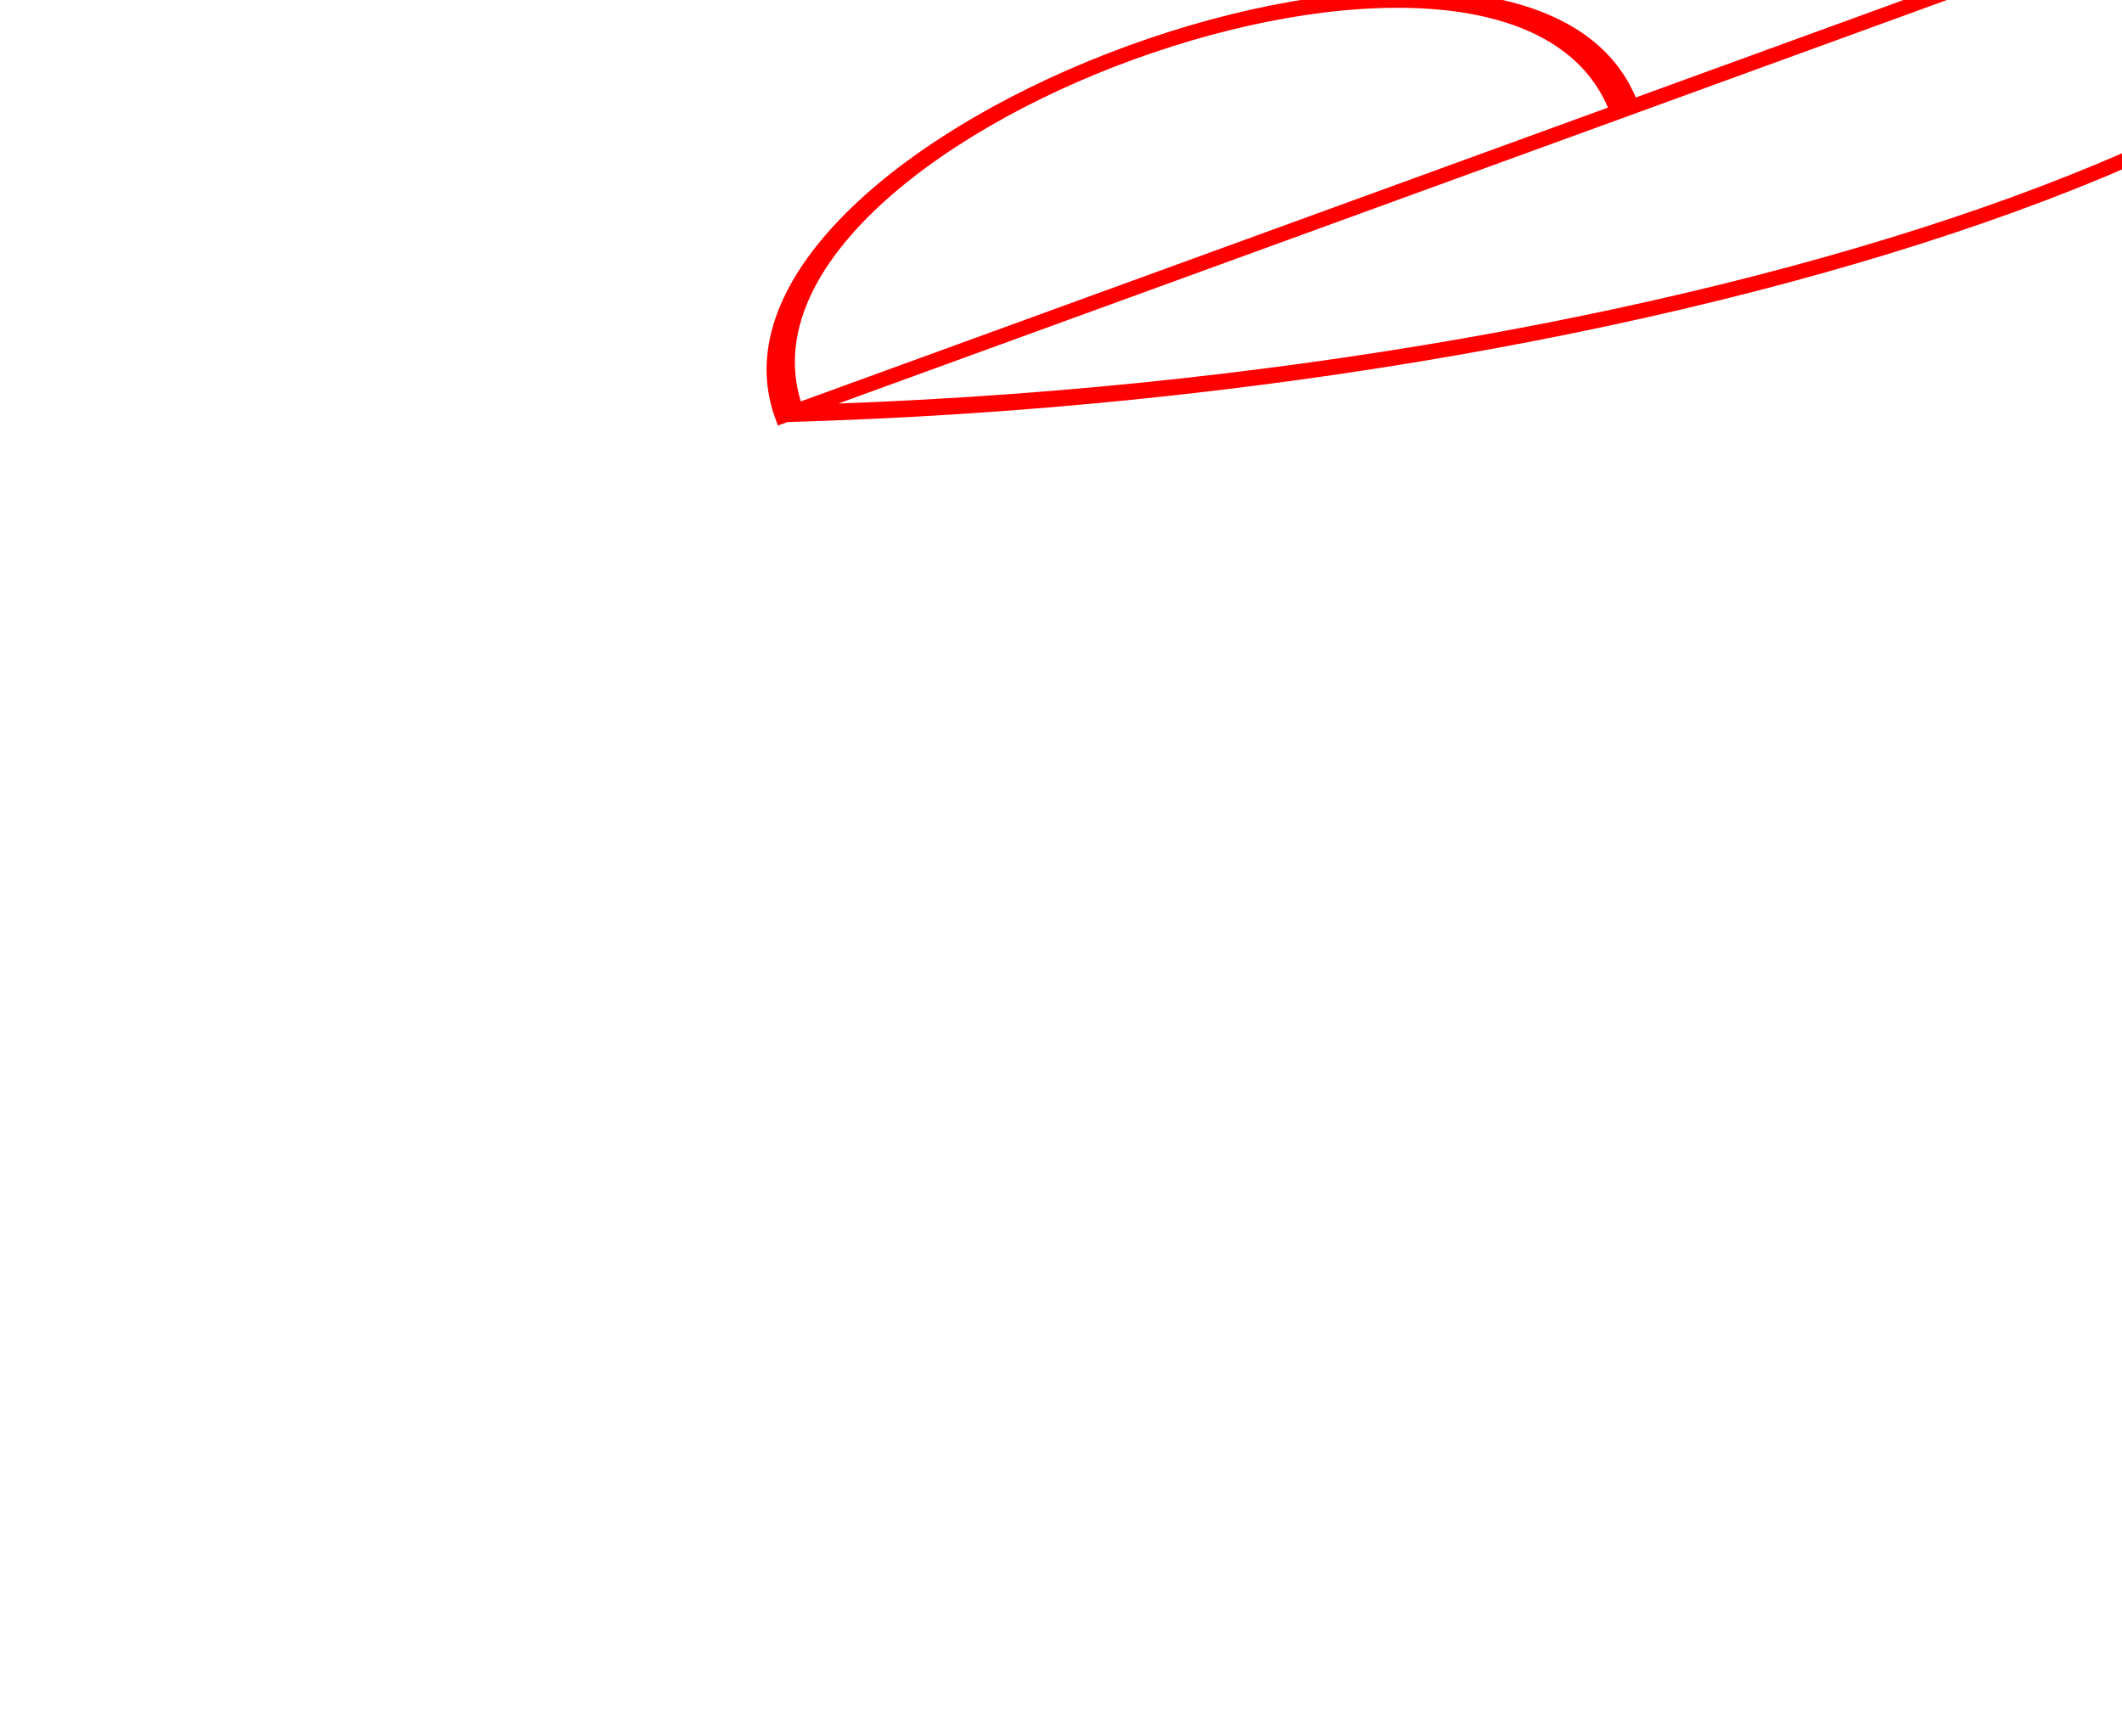
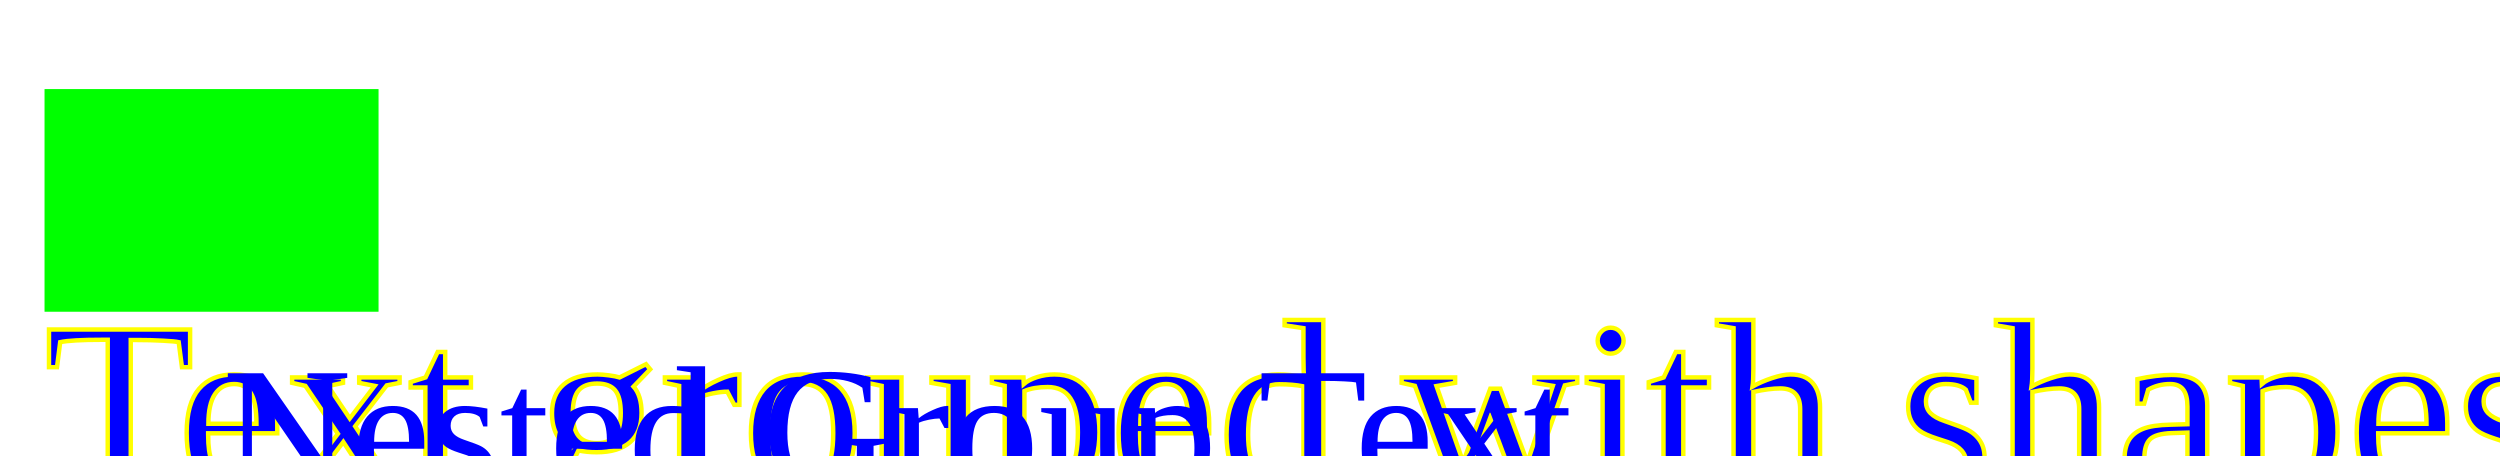
<svg xmlns="http://www.w3.org/2000/svg">
-   <path fill="none" stroke="rgb(255,0,0)" stroke-width="5" d="M100,200 C100,100 250,100 250,200             ZC250,300 400,300 400,200Z" transform="translate(10,20) rotate(-20) scale(2,1)" />
+   <line x1="10" y1="10" x2="85" y2="10" />
+   <rect x="10" y="20" height="50" width="75" fill="rgb(0,255,0)" />
+   <text x="10" y="110" stroke="rgb(255,255,0)" fill="rgb(0,0,255)" font-size="55"> Text grouped with shapes</text>
+   <text x="50" y="110" stroke="none" fill="rgb(0,0,255)" font-size="40"> Nested Group Text</text>
+   <line x1="50" y1="130" x2="360" y2="130" />
</svg>
